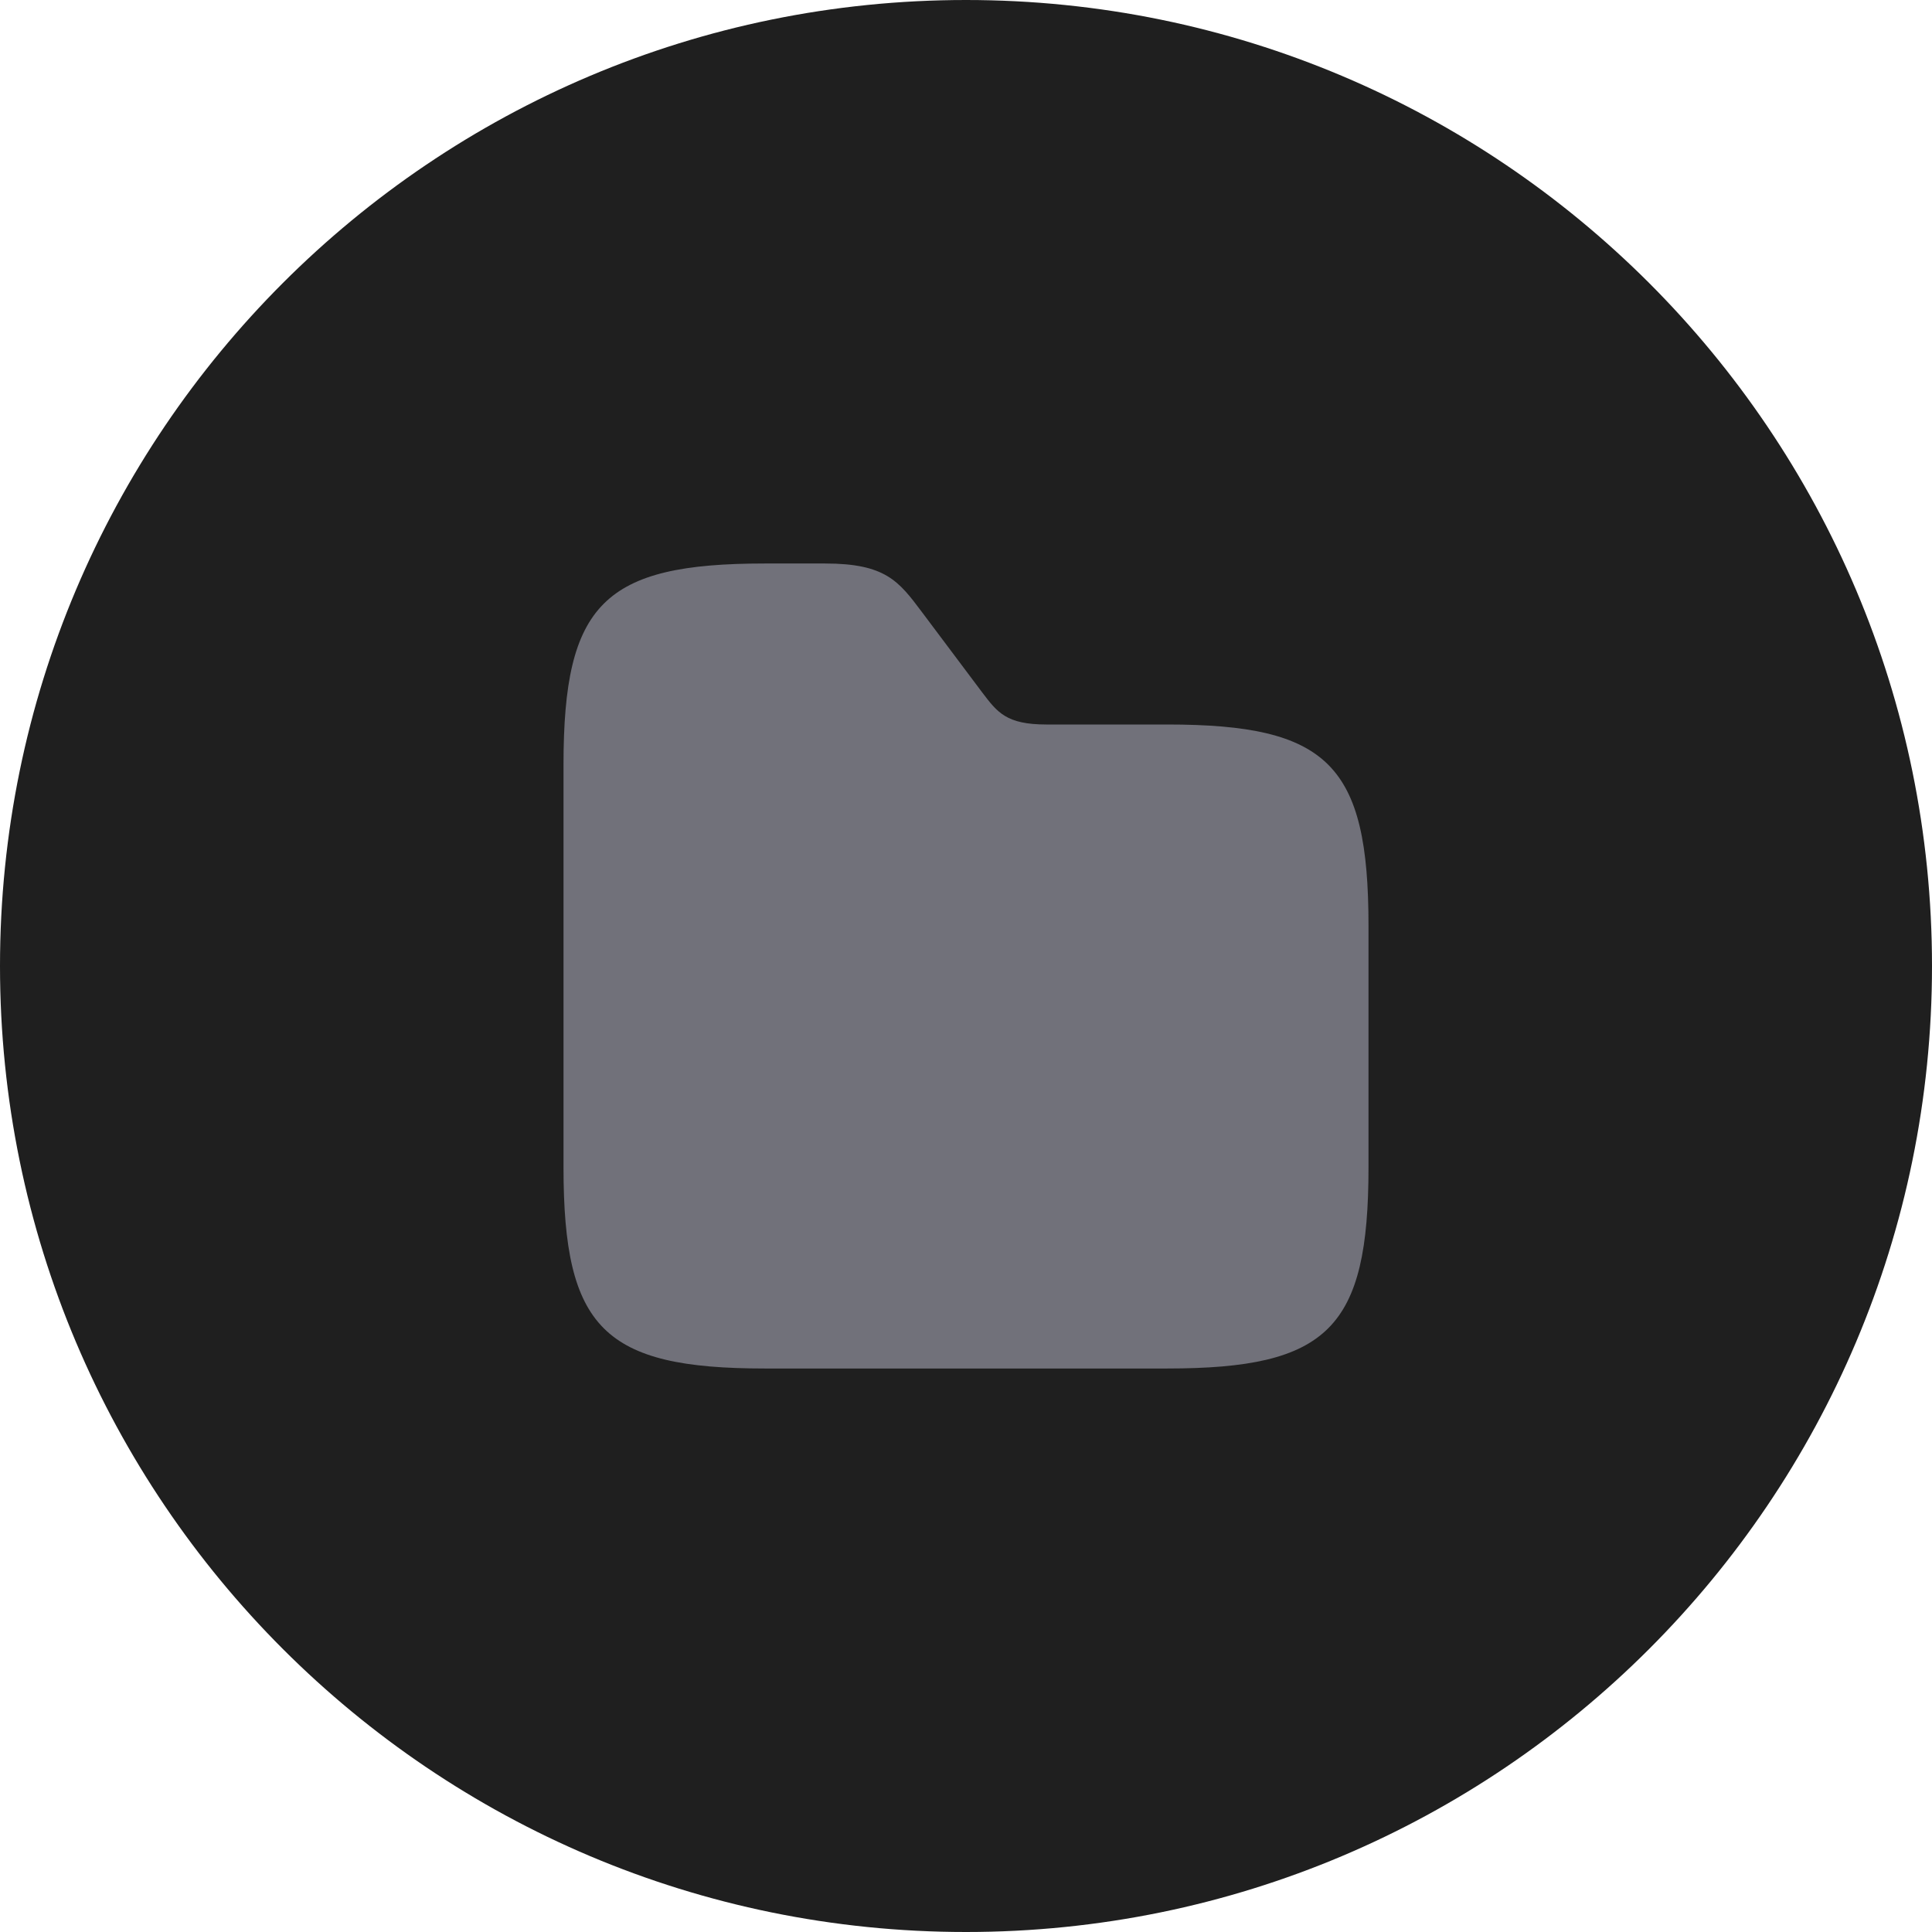
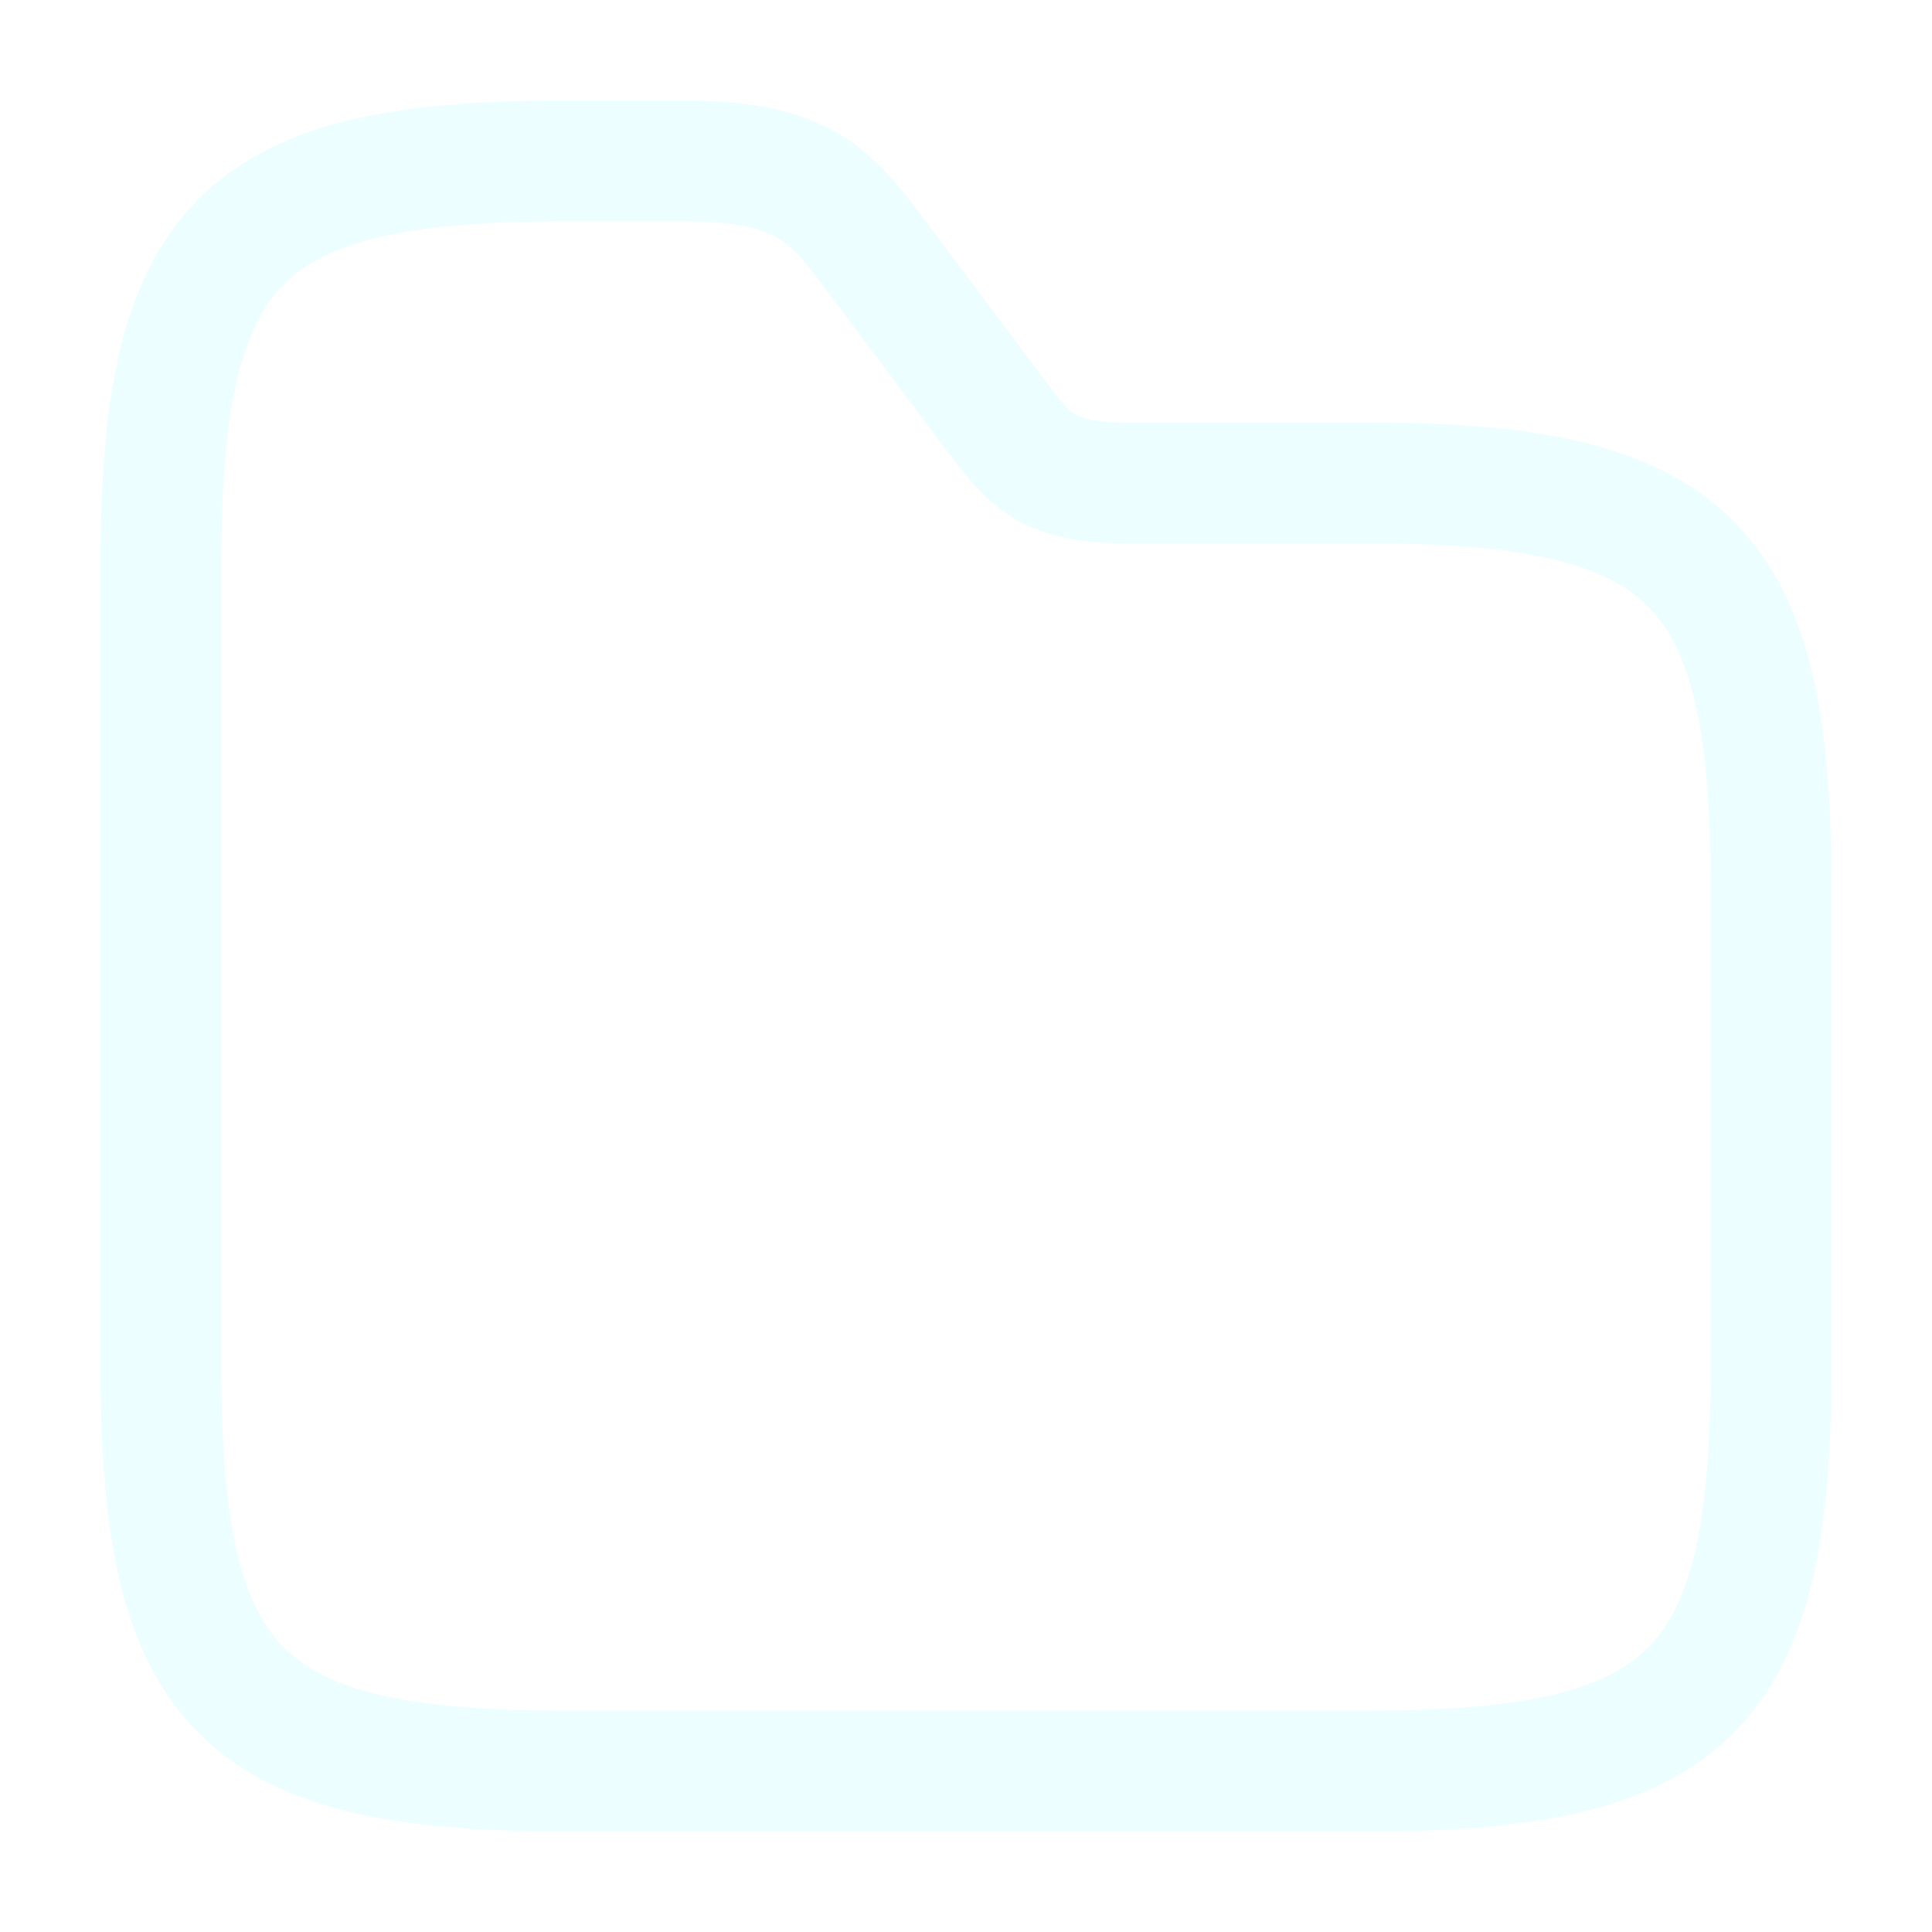
- <svg xmlns="http://www.w3.org/2000/svg" viewBox="0 0 200 200" fill="none">
-   <circle cx="100" cy="100" r="100" fill="#1F1F1F" />
-   <path d="M141.667 95.833V120.833C141.667 137.5 137.5 141.667 120.833 141.667H79.167C62.5 141.667 58.334 137.5 58.334 120.833V79.167C58.334 62.5 62.5 58.333 79.167 58.333H85.417C91.667 58.333 93.042 60.167 95.417 63.333L101.667 71.667C103.25 73.75 104.167 75 108.333 75H120.833C137.5 75 141.667 79.167 141.667 95.833Z" fill="#71717A" />
+ <svg xmlns="http://www.w3.org/2000/svg" width="16" height="16" viewBox="0 0 16 16" fill="none">
+   <path d="M14.667 7.333V11.333C14.667 14 14 14.667 11.333 14.667H4.667C2 14.667 1.333 14 1.333 11.333V4.667C1.333 2 2 1.333 4.667 1.333H5.667C6.667 1.333 6.887 1.627 7.267 2.133L8.267 3.467C8.52 3.8 8.667 4 9.333 4H11.333C14 4 14.667 4.667 14.667 7.333Z" stroke="#ECFEFF" stroke-miterlimit="10" />
</svg>
